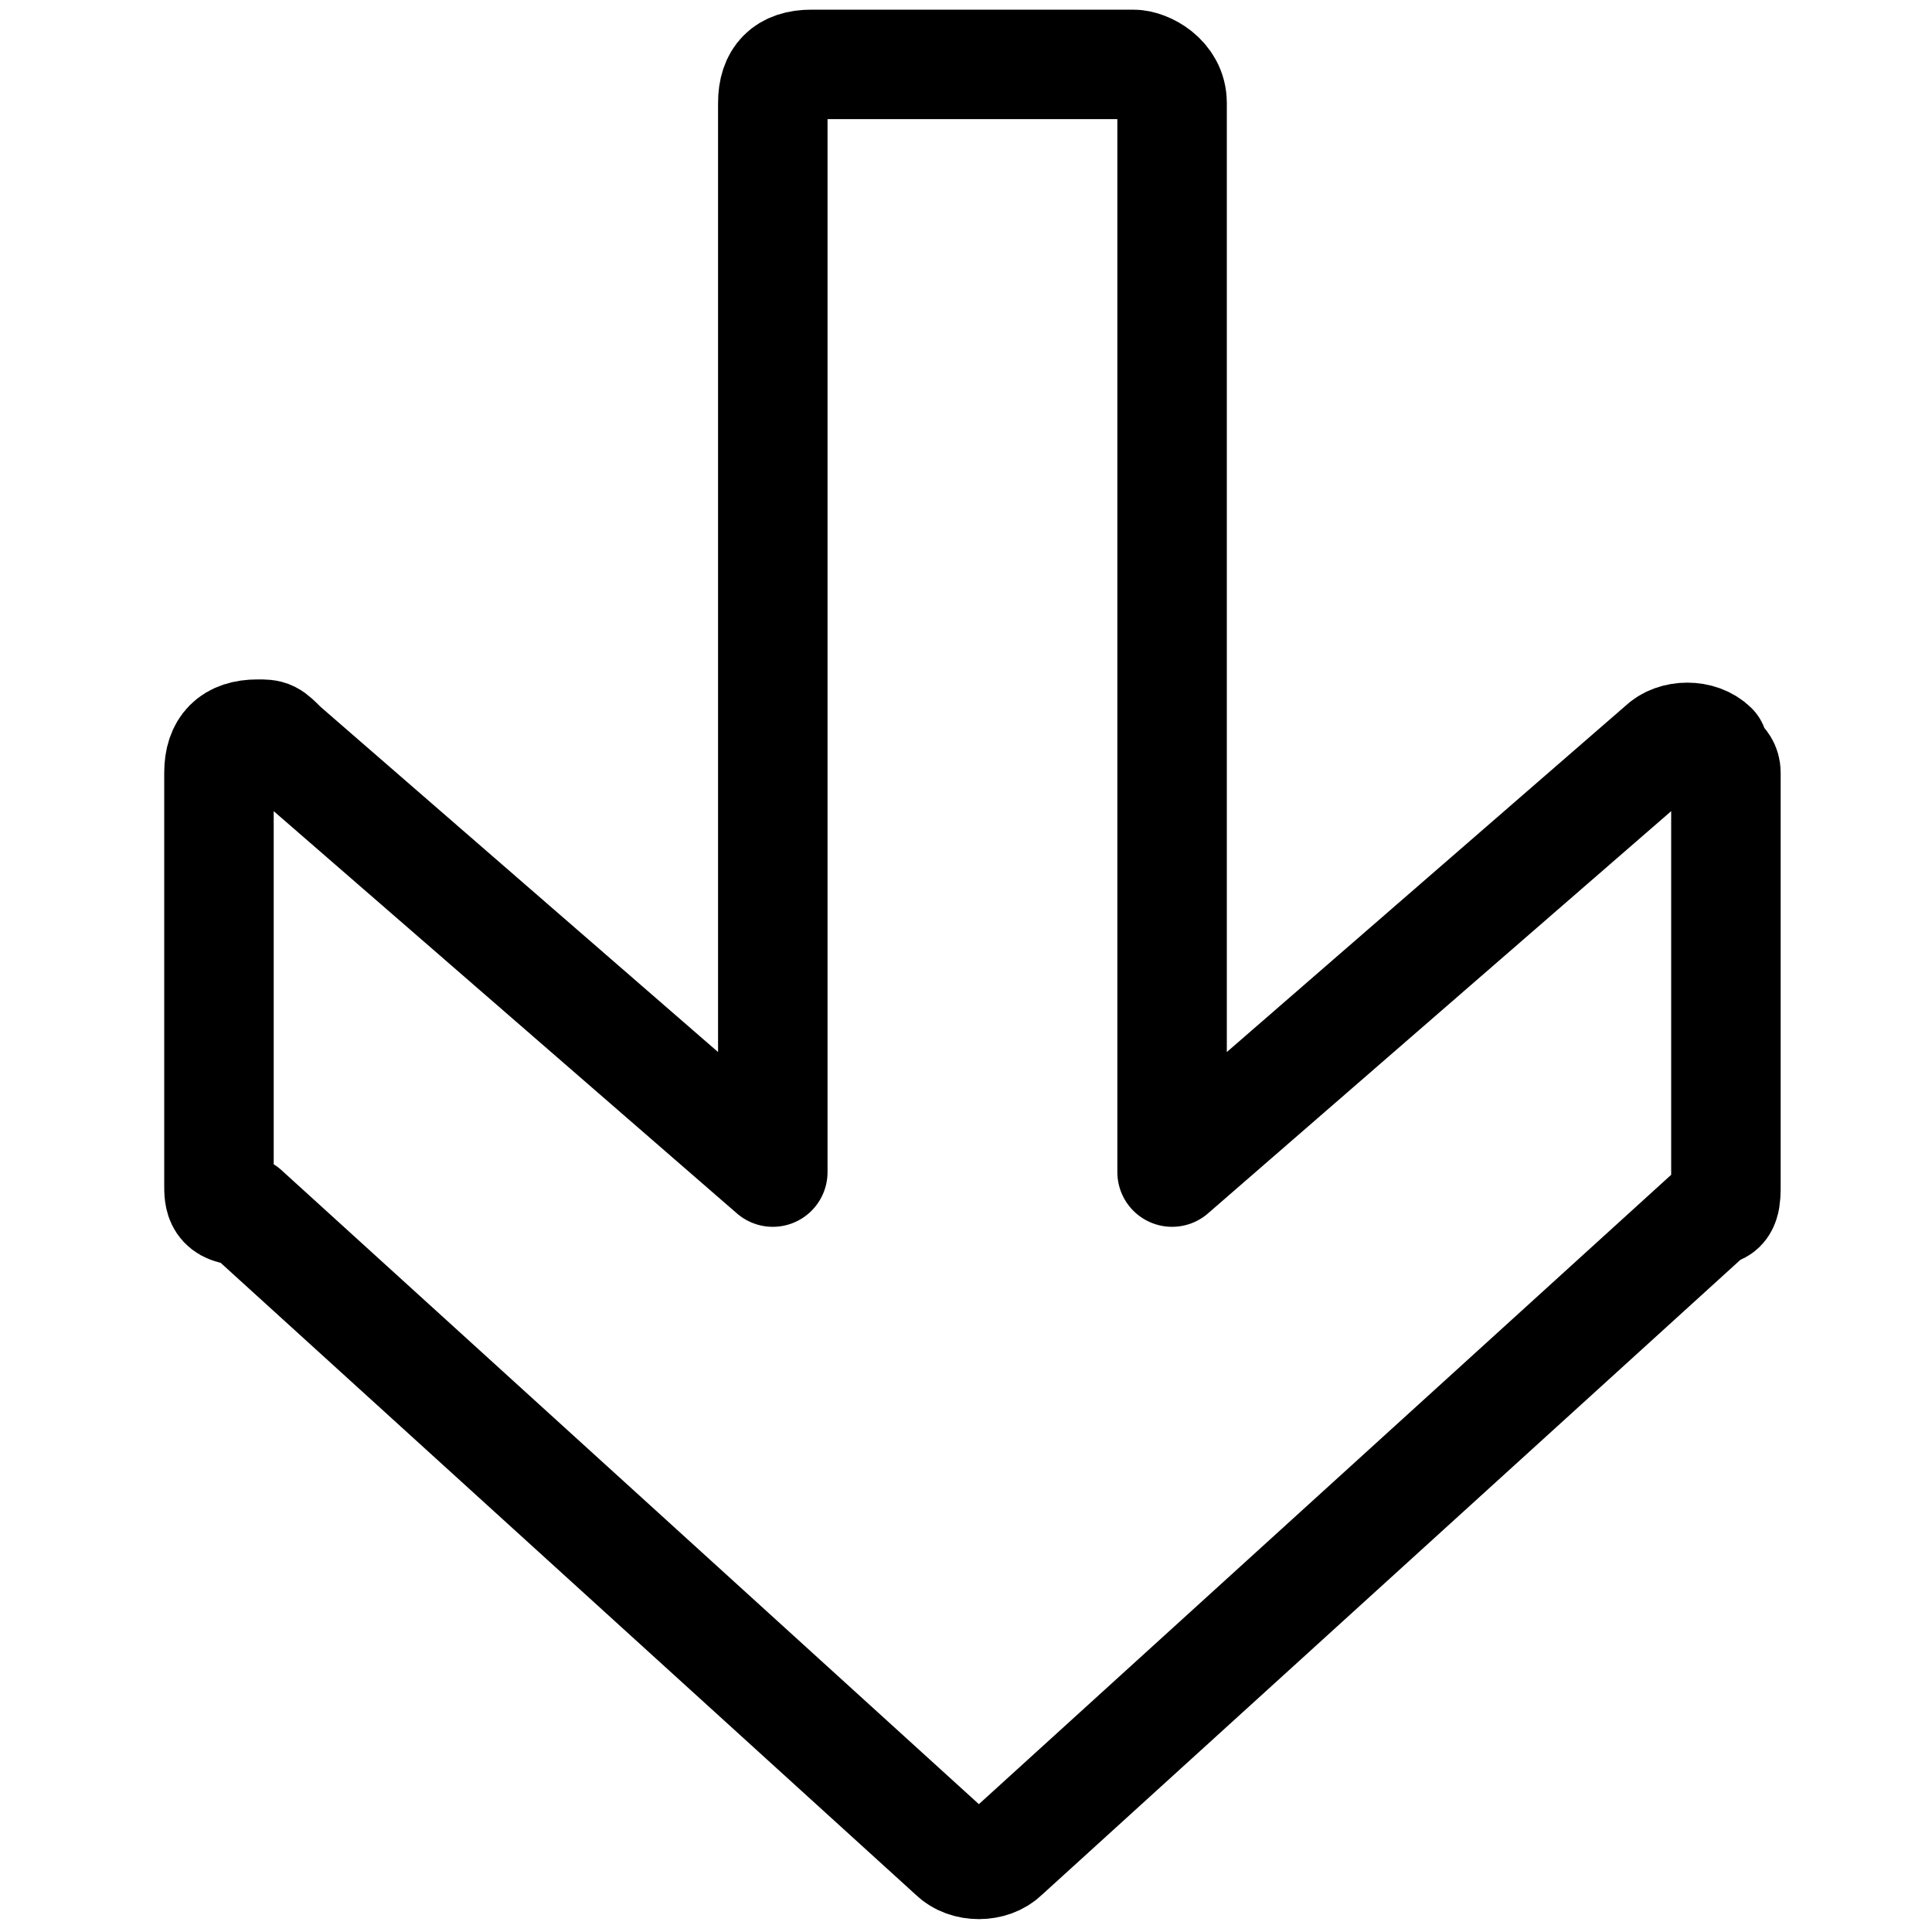
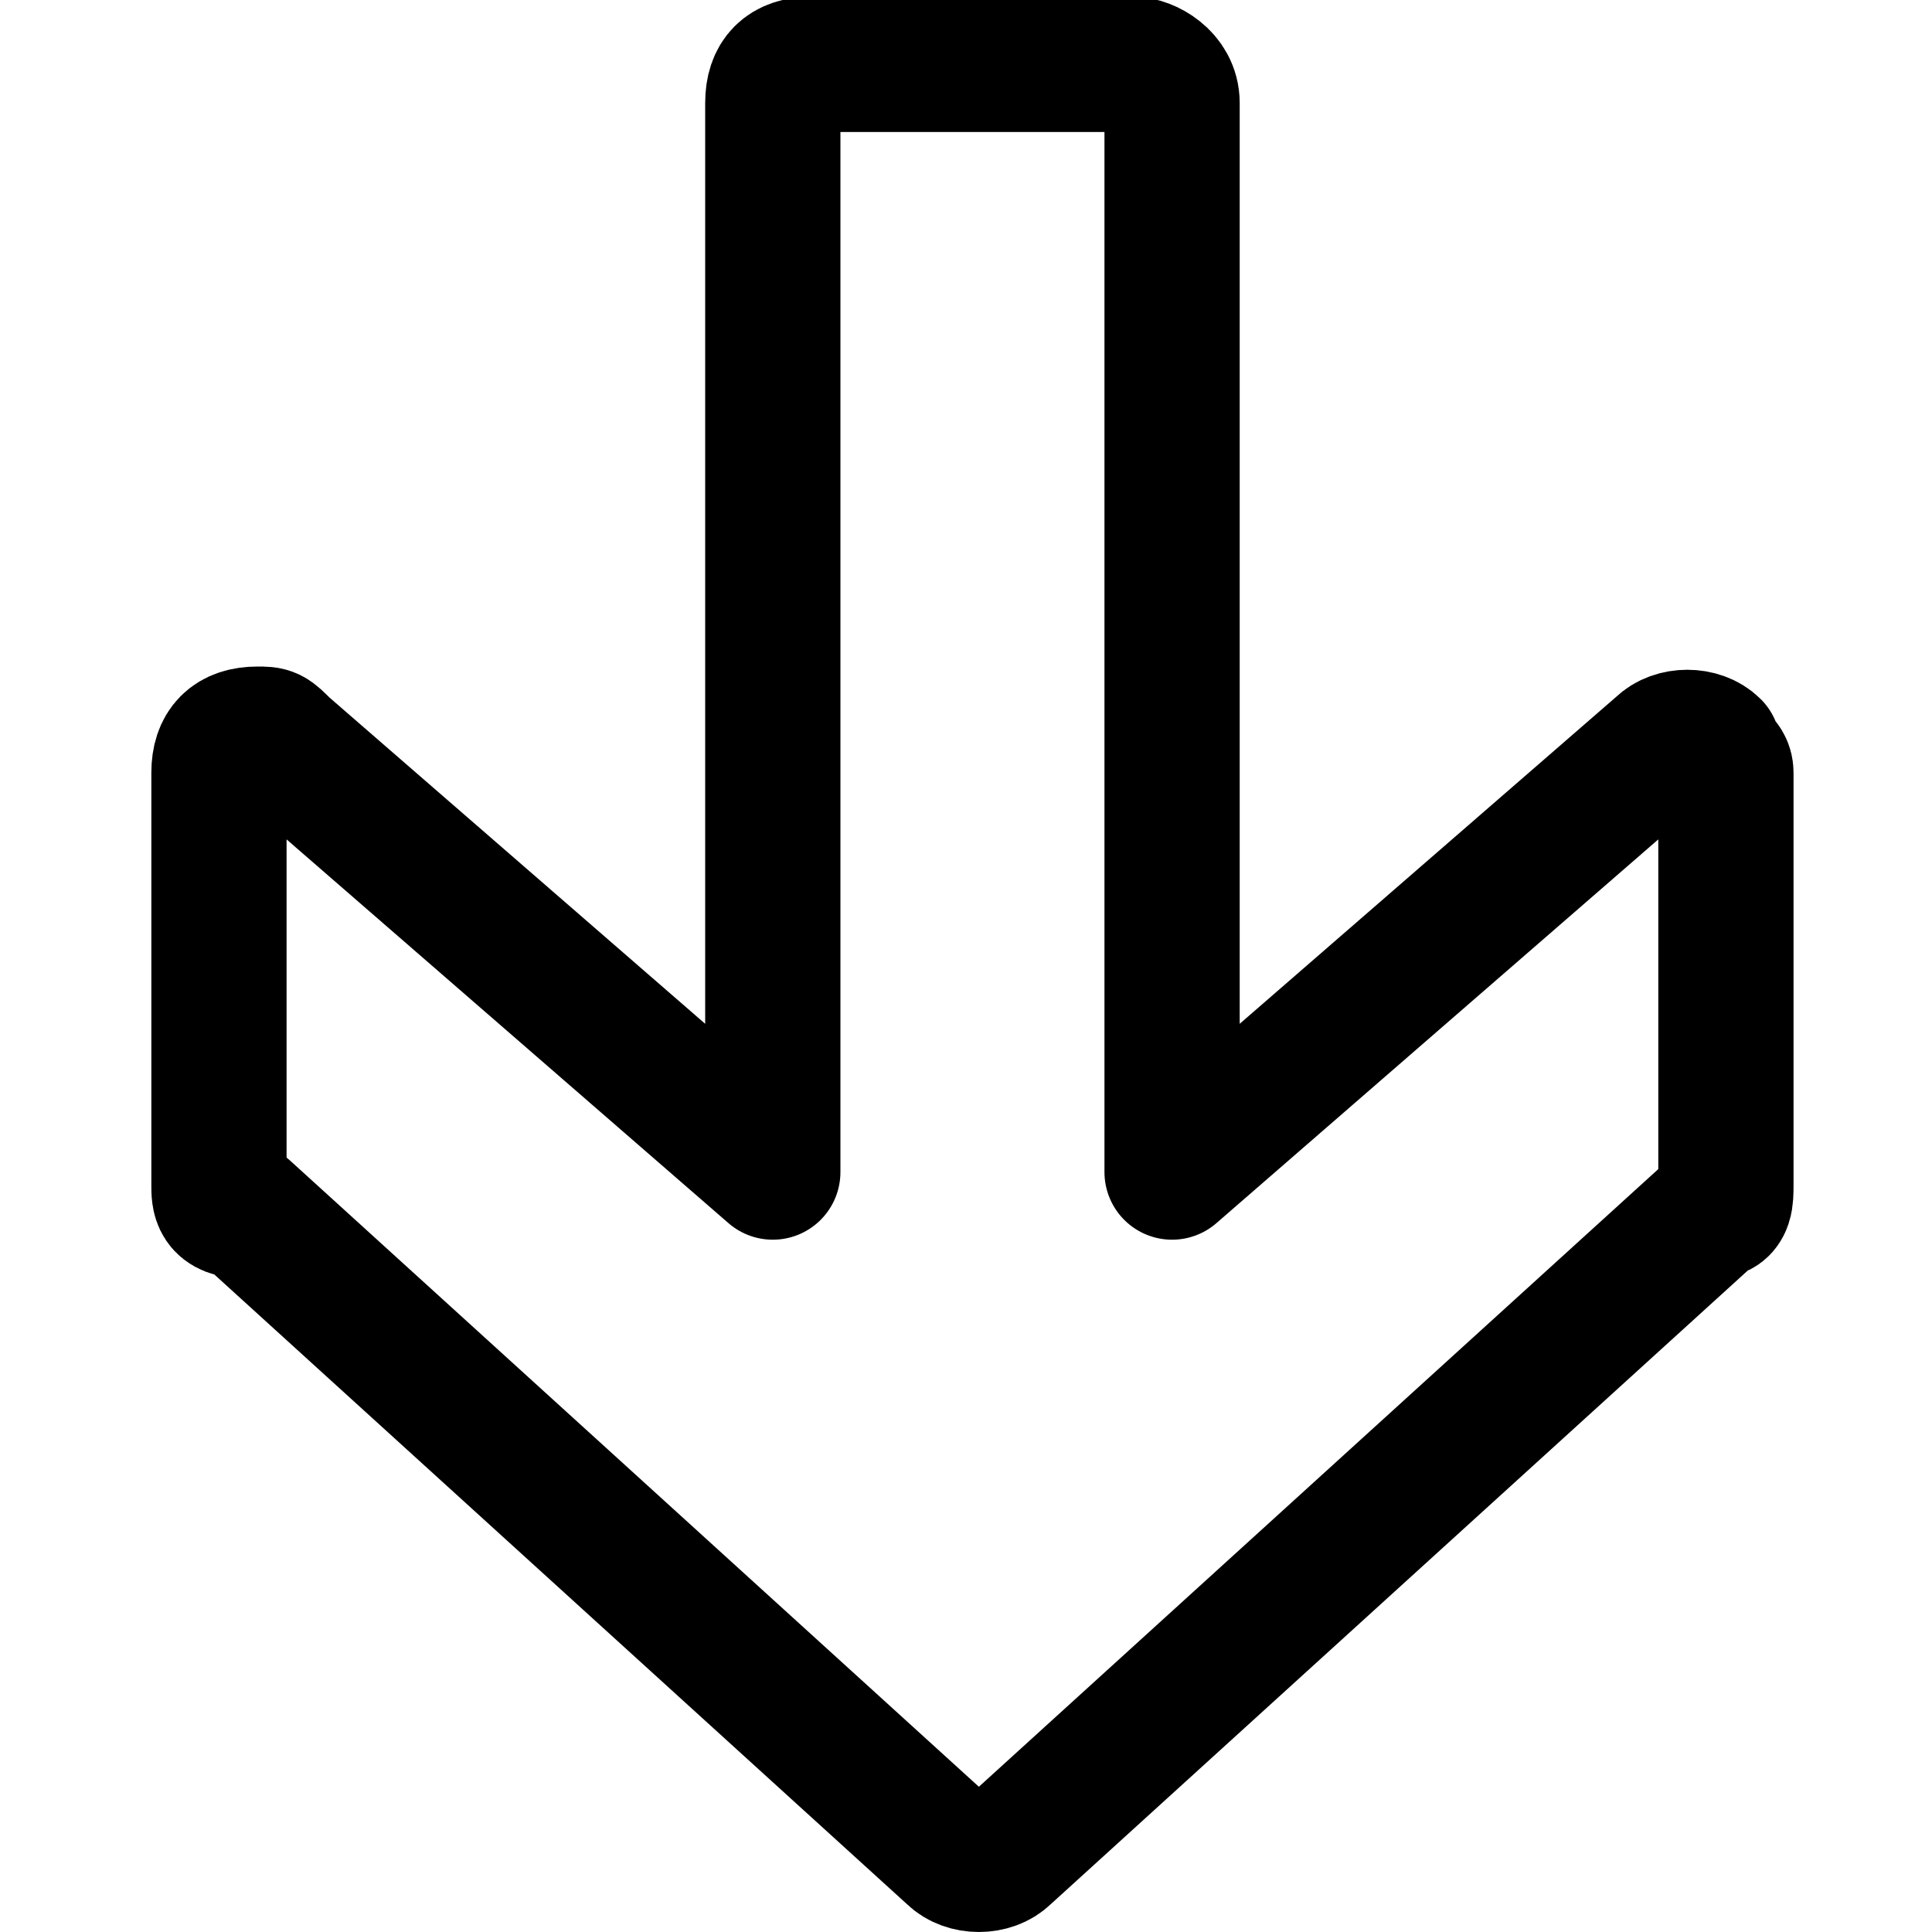
<svg xmlns="http://www.w3.org/2000/svg" version="1.1" id="Layer_1" x="0px" y="0px" viewBox="0 0 15 15" style="enable-background:new 0 0 15 15;" xml:space="preserve">
  <style type="text/css">
- 	.st0{fill:none;stroke:#000000;stroke-width:0.85;stroke-linecap:round;stroke-linejoin:round;}
+ 	.st0{fill:none;stroke:#000000;stroke-width:1.05;stroke-linecap:round;stroke-linejoin:round;}
</style>
-   <path class="st0" d="M9.1,0.8v8.3l3.8-3.3l0,0c0.1-0.1,0.3-0.1,0.4,0c0,0.1,0.1,0.1,0.1,0.2v3.2l0,0c0,0.1,0,0.2-0.1,0.2l-5.5,5l0,0  c-0.1,0.1-0.3,0.1-0.4,0l-5.5-5l0,0c-0.2,0-0.2-0.1-0.2-0.2V6l0,0c0-0.2,0.1-0.3,0.3-0.3c0.1,0,0.1,0,0.2,0.1l3.8,3.3V0.8l0,0  c0-0.2,0.1-0.3,0.3-0.3h2.5l0,0C8.9,0.5,9.1,0.6,9.1,0.8L9.1,0.8z" />
+   <path class="st0" d="M9.1,0.8v8.3l3.8-3.3l0,0c0.1-0.1,0.3-0.1,0.4,0c0,0.1,0.1,0.1,0.1,0.2v3.2l0,0c0,0.1,0,0.2-0.1,0.2l-5.5,5l0,0  c-0.1,0.1-0.3,0.1-0.4,0l-5.5-5l0,0c-0.2,0-0.2-0.1-0.2-0.2V6l0,0c0-0.2,0.1-0.3,0.3-0.3c0.1,0,0.1,0,0.2,0.1L6,9.1V0.8l0,0  c0-0.2,0.1-0.3,0.3-0.3h2.5l0,0C8.9,0.5,9.1,0.6,9.1,0.8L9.1,0.8z" />
</svg>
